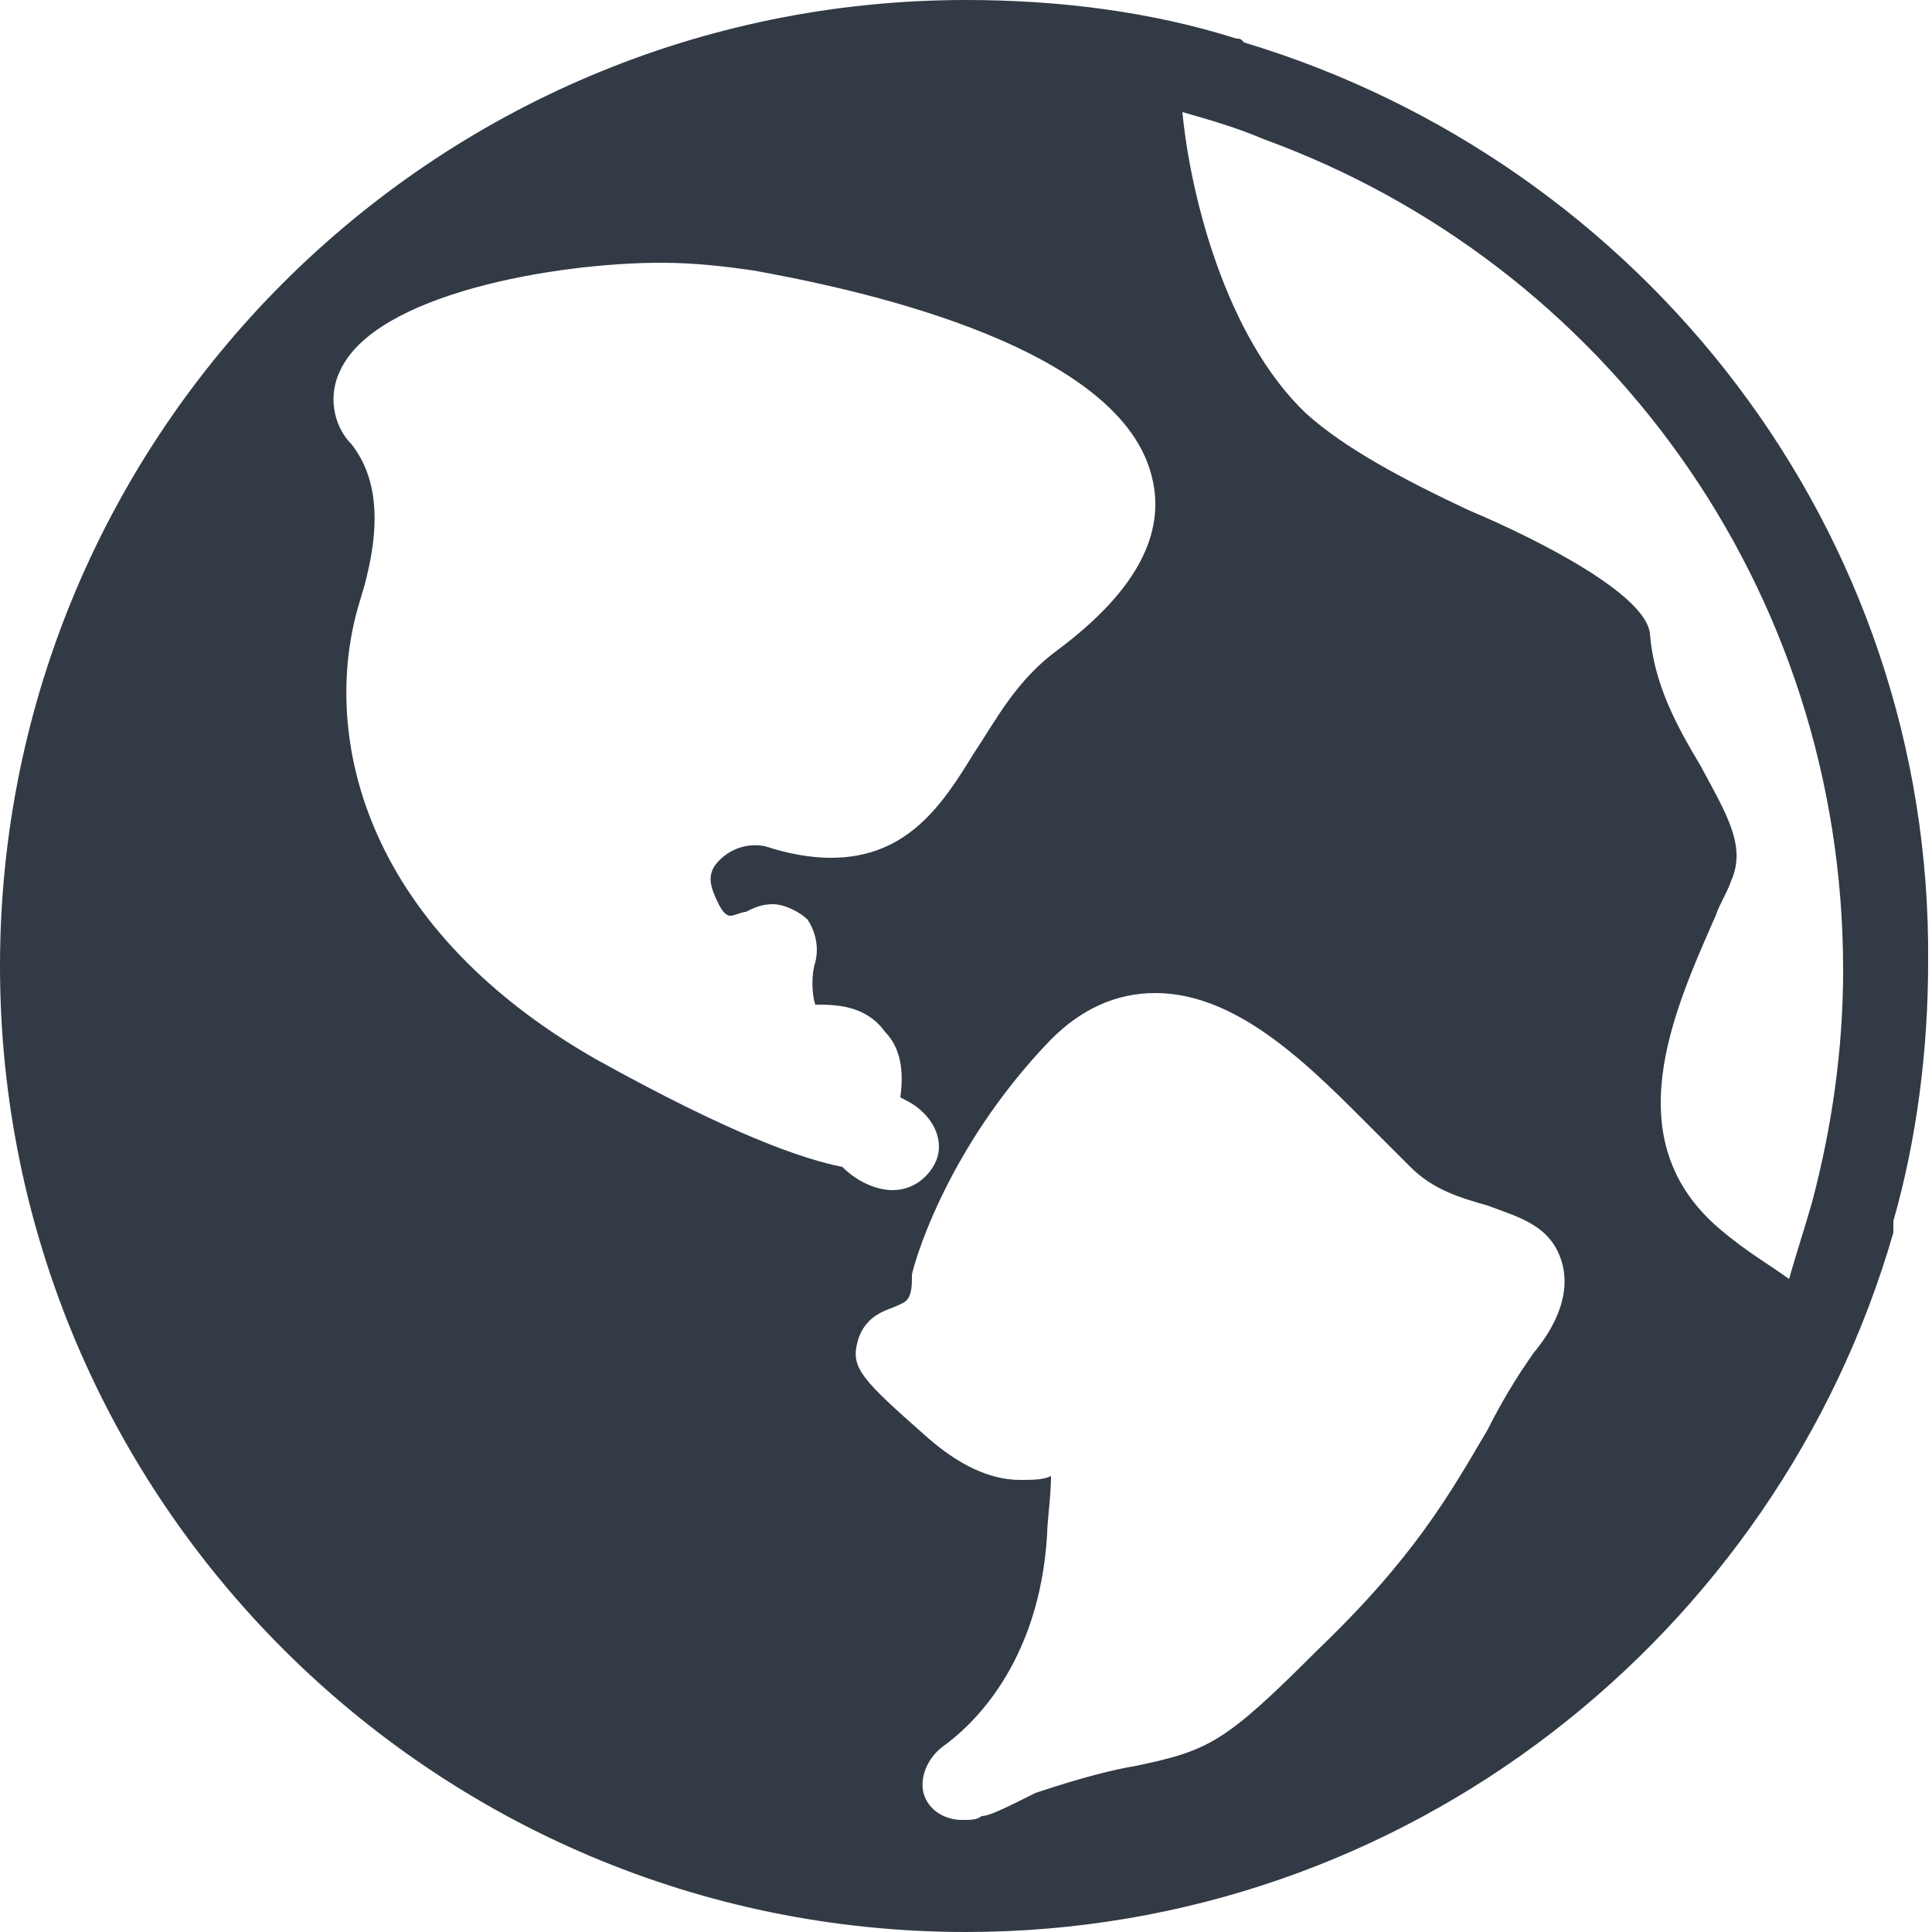
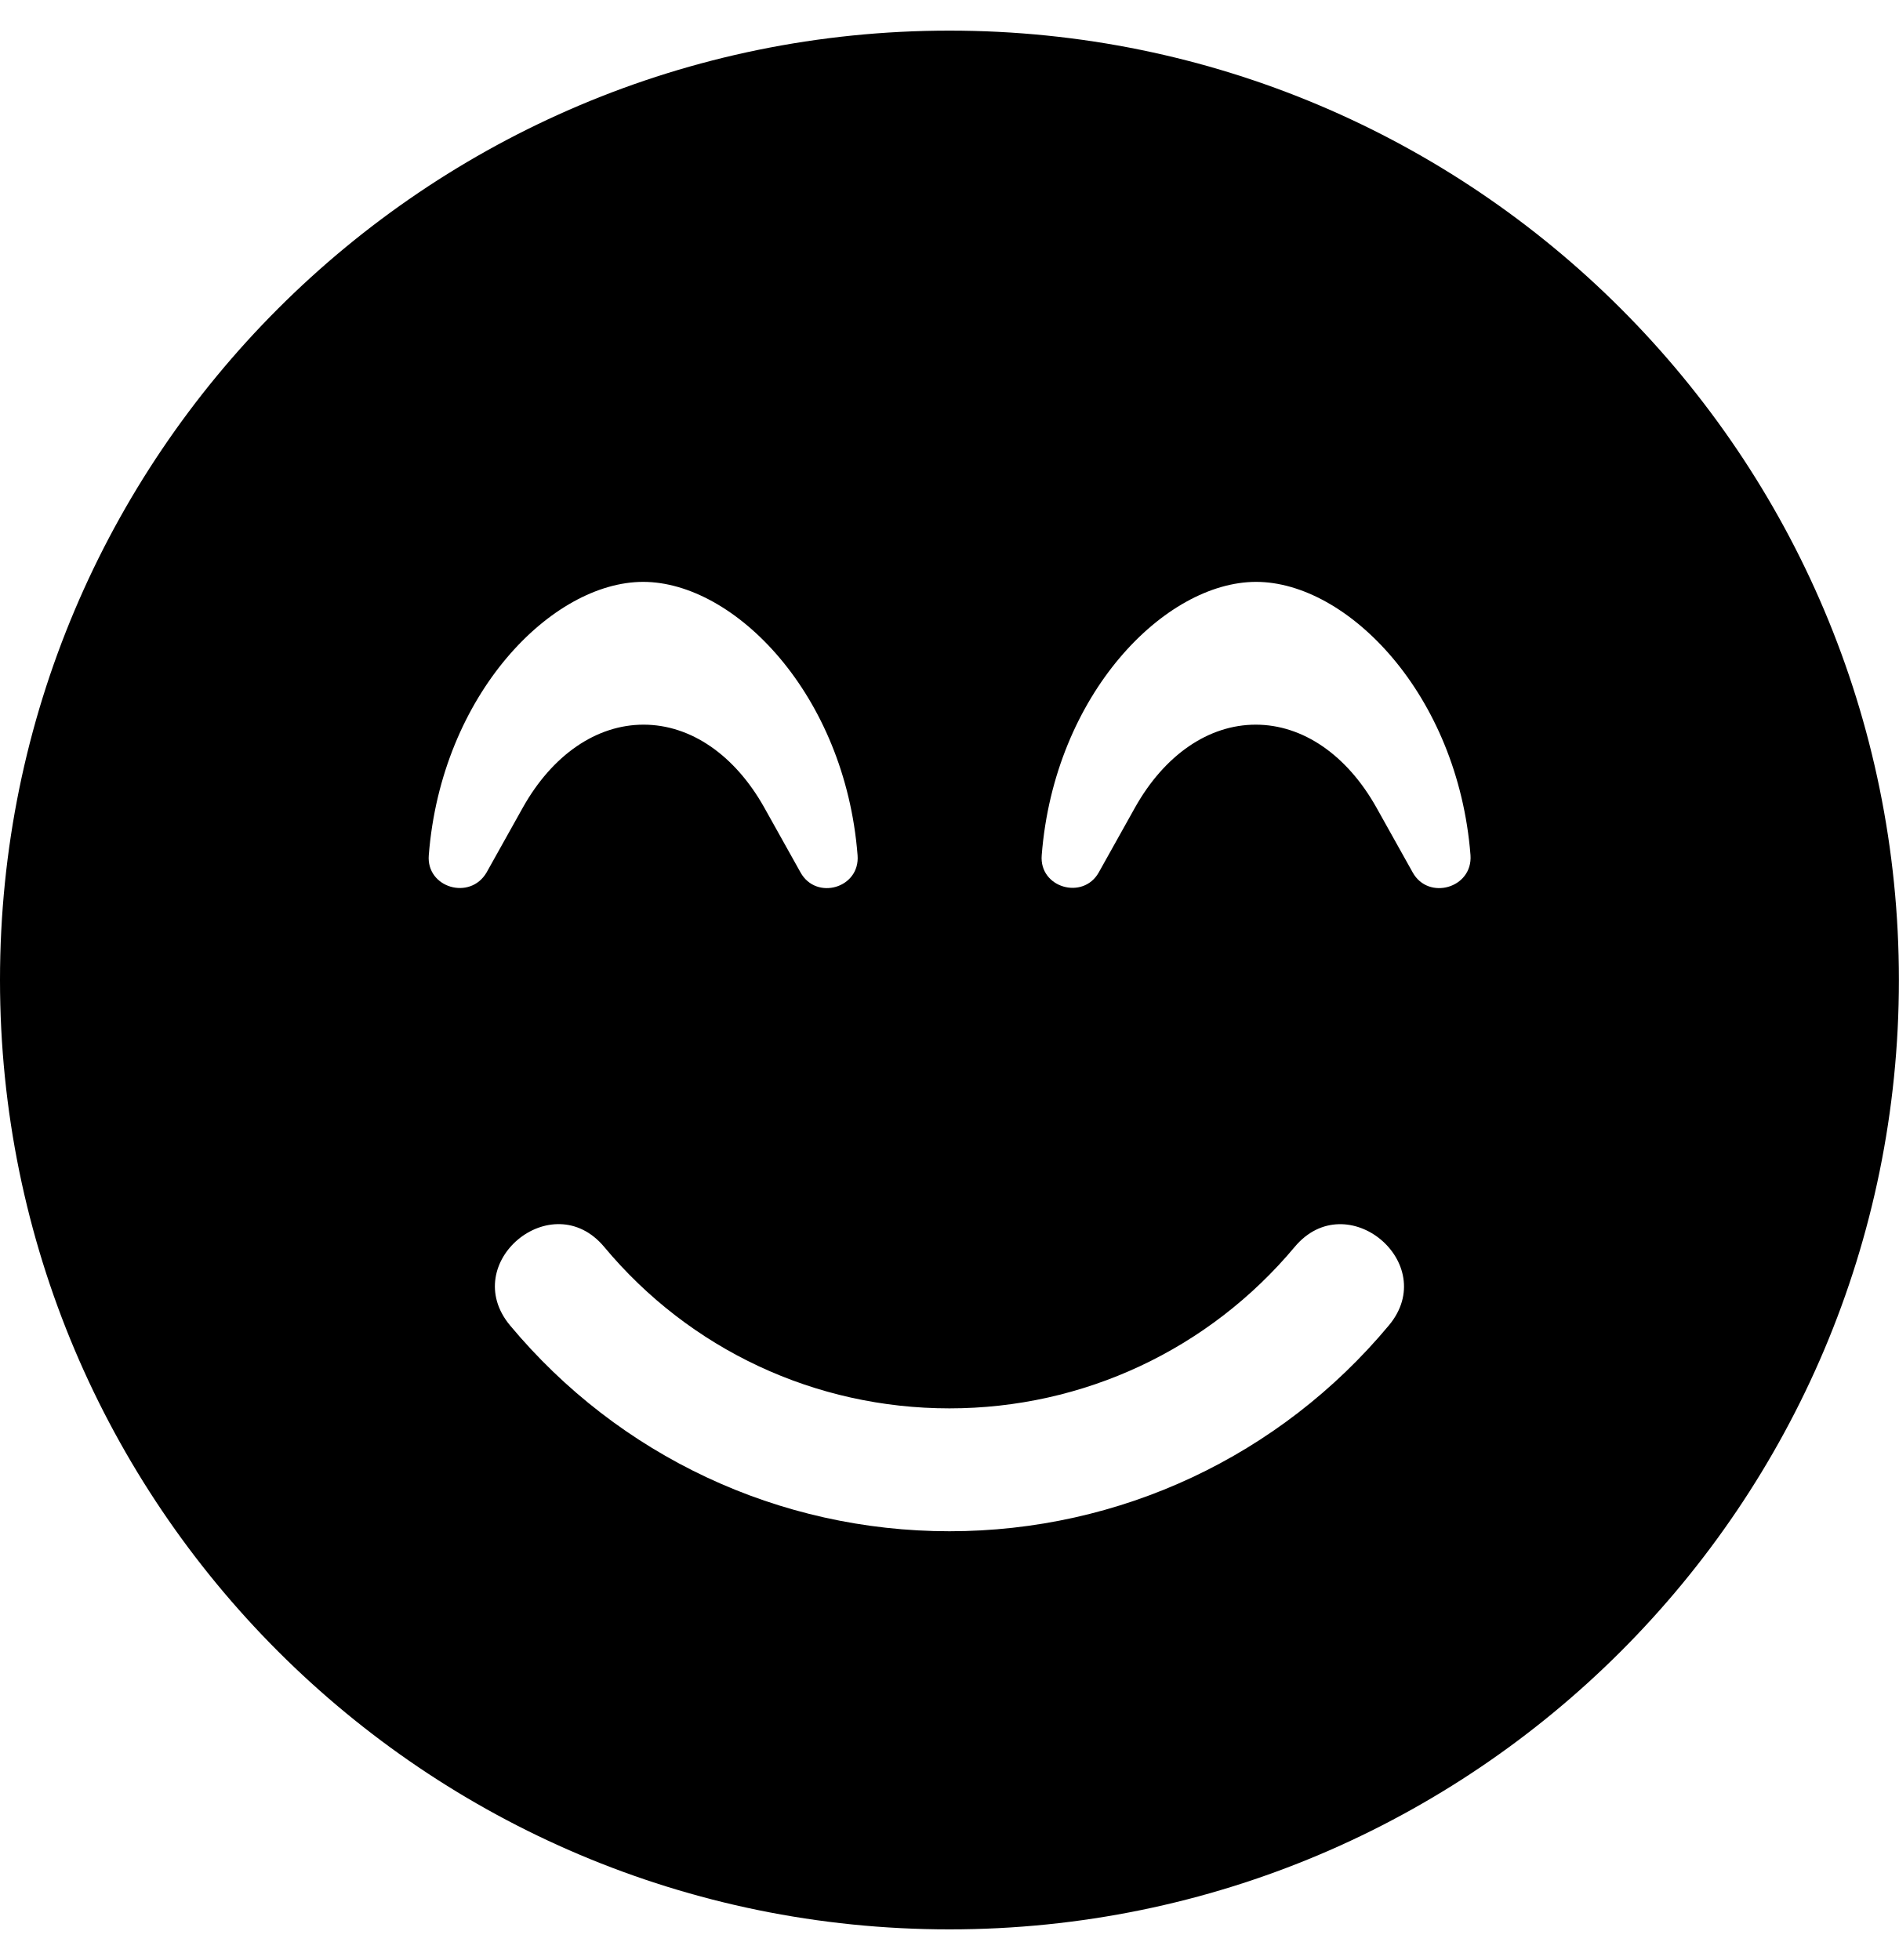
- <svg xmlns="http://www.w3.org/2000/svg" version="1.2" baseProfile="tiny" viewBox="0 0 50 50">
-   <path fill="#323A45" d="M32.2 1.1c-.1-.1-.1-.1-.2-.1-2.2-.7-4.6-1-7-1C11.2 0 0 11.2 0 25s11.2 25 25 25c11.4 0 21-7.7 24-18.1v-.1-.2c.6-2.1.9-4.4.9-6.7.1-11.2-7.4-20.7-17.7-23.8zM15.4 27.4c-6.1-3.5-7.1-8.5-6.1-11.8.6-1.9.5-3.2-.2-4.1-.5-.5-.6-1.3-.3-1.9.9-2 5.6-2.8 8.3-2.8.9 0 1.7.1 2.4.2 2.2.4 9.4 1.8 10.3 5.3.4 1.5-.4 3-2.4 4.5-1.1.8-1.6 1.8-2.2 2.7-.8 1.3-1.7 2.7-3.7 2.7-.5 0-1.1-.1-1.7-.3-.5-.1-1 .1-1.3.5-.2.3-.1.6.1 1 .1.2.2.3.3.3.1 0 .3-.1.4-.1.2-.1.4-.2.7-.2.3 0 .7.2.9.4.2.3.3.7.2 1.1-.1.3-.1.8 0 1.1.5 0 1.3 0 1.8.7.4.4.5 1 .4 1.7.2.1.4.2.6.4.4.4.5.9.3 1.3s-.6.7-1.1.7c-.4 0-.9-.2-1.3-.6-1-.2-2.8-.8-6.4-2.8zM39.7 35c-.5.7-.9 1.4-1.2 2-1 1.7-1.9 3.3-4.4 5.7-2.4 2.4-2.8 2.6-4.7 3-.6.1-1.4.3-2.6.7-.8.4-1.2.6-1.4.6-.1.1-.3.1-.5.1-.5 0-.9-.3-1-.7-.1-.4.1-.9.5-1.2.7-.5 2.5-2.1 2.7-5.5 0-.3.1-1 .1-1.5-.2.1-.5.1-.8.1-.8 0-1.6-.4-2.4-1.1-1.7-1.5-2-1.8-1.8-2.5.2-.7.8-.8 1-.9.2-.1.4-.1.4-.7V33c0-.1.8-3.2 3.6-6.1.8-.8 1.7-1.2 2.7-1.2 2.2 0 4.1 2 5.7 3.6l.9.9c.6.6 1.3.8 2 1 .8.3 1.6.5 1.9 1.4.3.9-.2 1.8-.7 2.4zm4.8-3.2c-2.7-2.3-1.2-5.6-.1-8.1.1-.3.3-.6.4-.9.4-.9-.1-1.7-.8-3-.6-1-1.2-2.1-1.3-3.4-.1-1-2.8-2.4-4.7-3.2-1.7-.8-3.2-1.6-4.2-2.5-2.1-2-3-5.7-3.2-7.8.7.2 1.4.4 2.1.7 8.8 3.2 15 11.6 15 21.5 0 2.1-.3 4.1-.8 6-.2.7-.4 1.3-.6 2-.4-.3-1.1-.7-1.8-1.3z" />
+ <svg viewBox="0 0 496 512">
+   <path d="M248 8C111 8 0 119 0 256s111 248 248 248 248-111 248-248S385 8 248 8zM112 223.4c3.3-42.1 32.2-71.4 56-71.4s52.7 29.3 56 71.4c.7 8.6-10.8 11.9-14.9 4.5l-9.5-17c-7.7-13.7-19.2-21.6-31.5-21.6s-23.8 7.9-31.5 21.6l-9.5 17c-4.3 7.4-15.8 4-15.1-4.5zm250.8 122.8C334.3 380.4 292.5 400 248 400s-86.3-19.6-114.8-53.8c-13.5-16.3 11-36.7 24.6-20.5 22.4 26.9 55.2 42.2 90.2 42.2s67.8-15.4 90.2-42.2c13.6-16.2 38.1 4.3 24.6 20.5zm6.2-118.3l-9.5-17c-7.7-13.7-19.2-21.6-31.5-21.6s-23.8 7.9-31.5 21.6l-9.5 17c-4.1 7.3-15.6 4-14.9-4.5 3.3-42.1 32.2-71.4 56-71.4s52.7 29.3 56 71.4c.6 8.6-11 11.9-15.1 4.5z" />
</svg>
